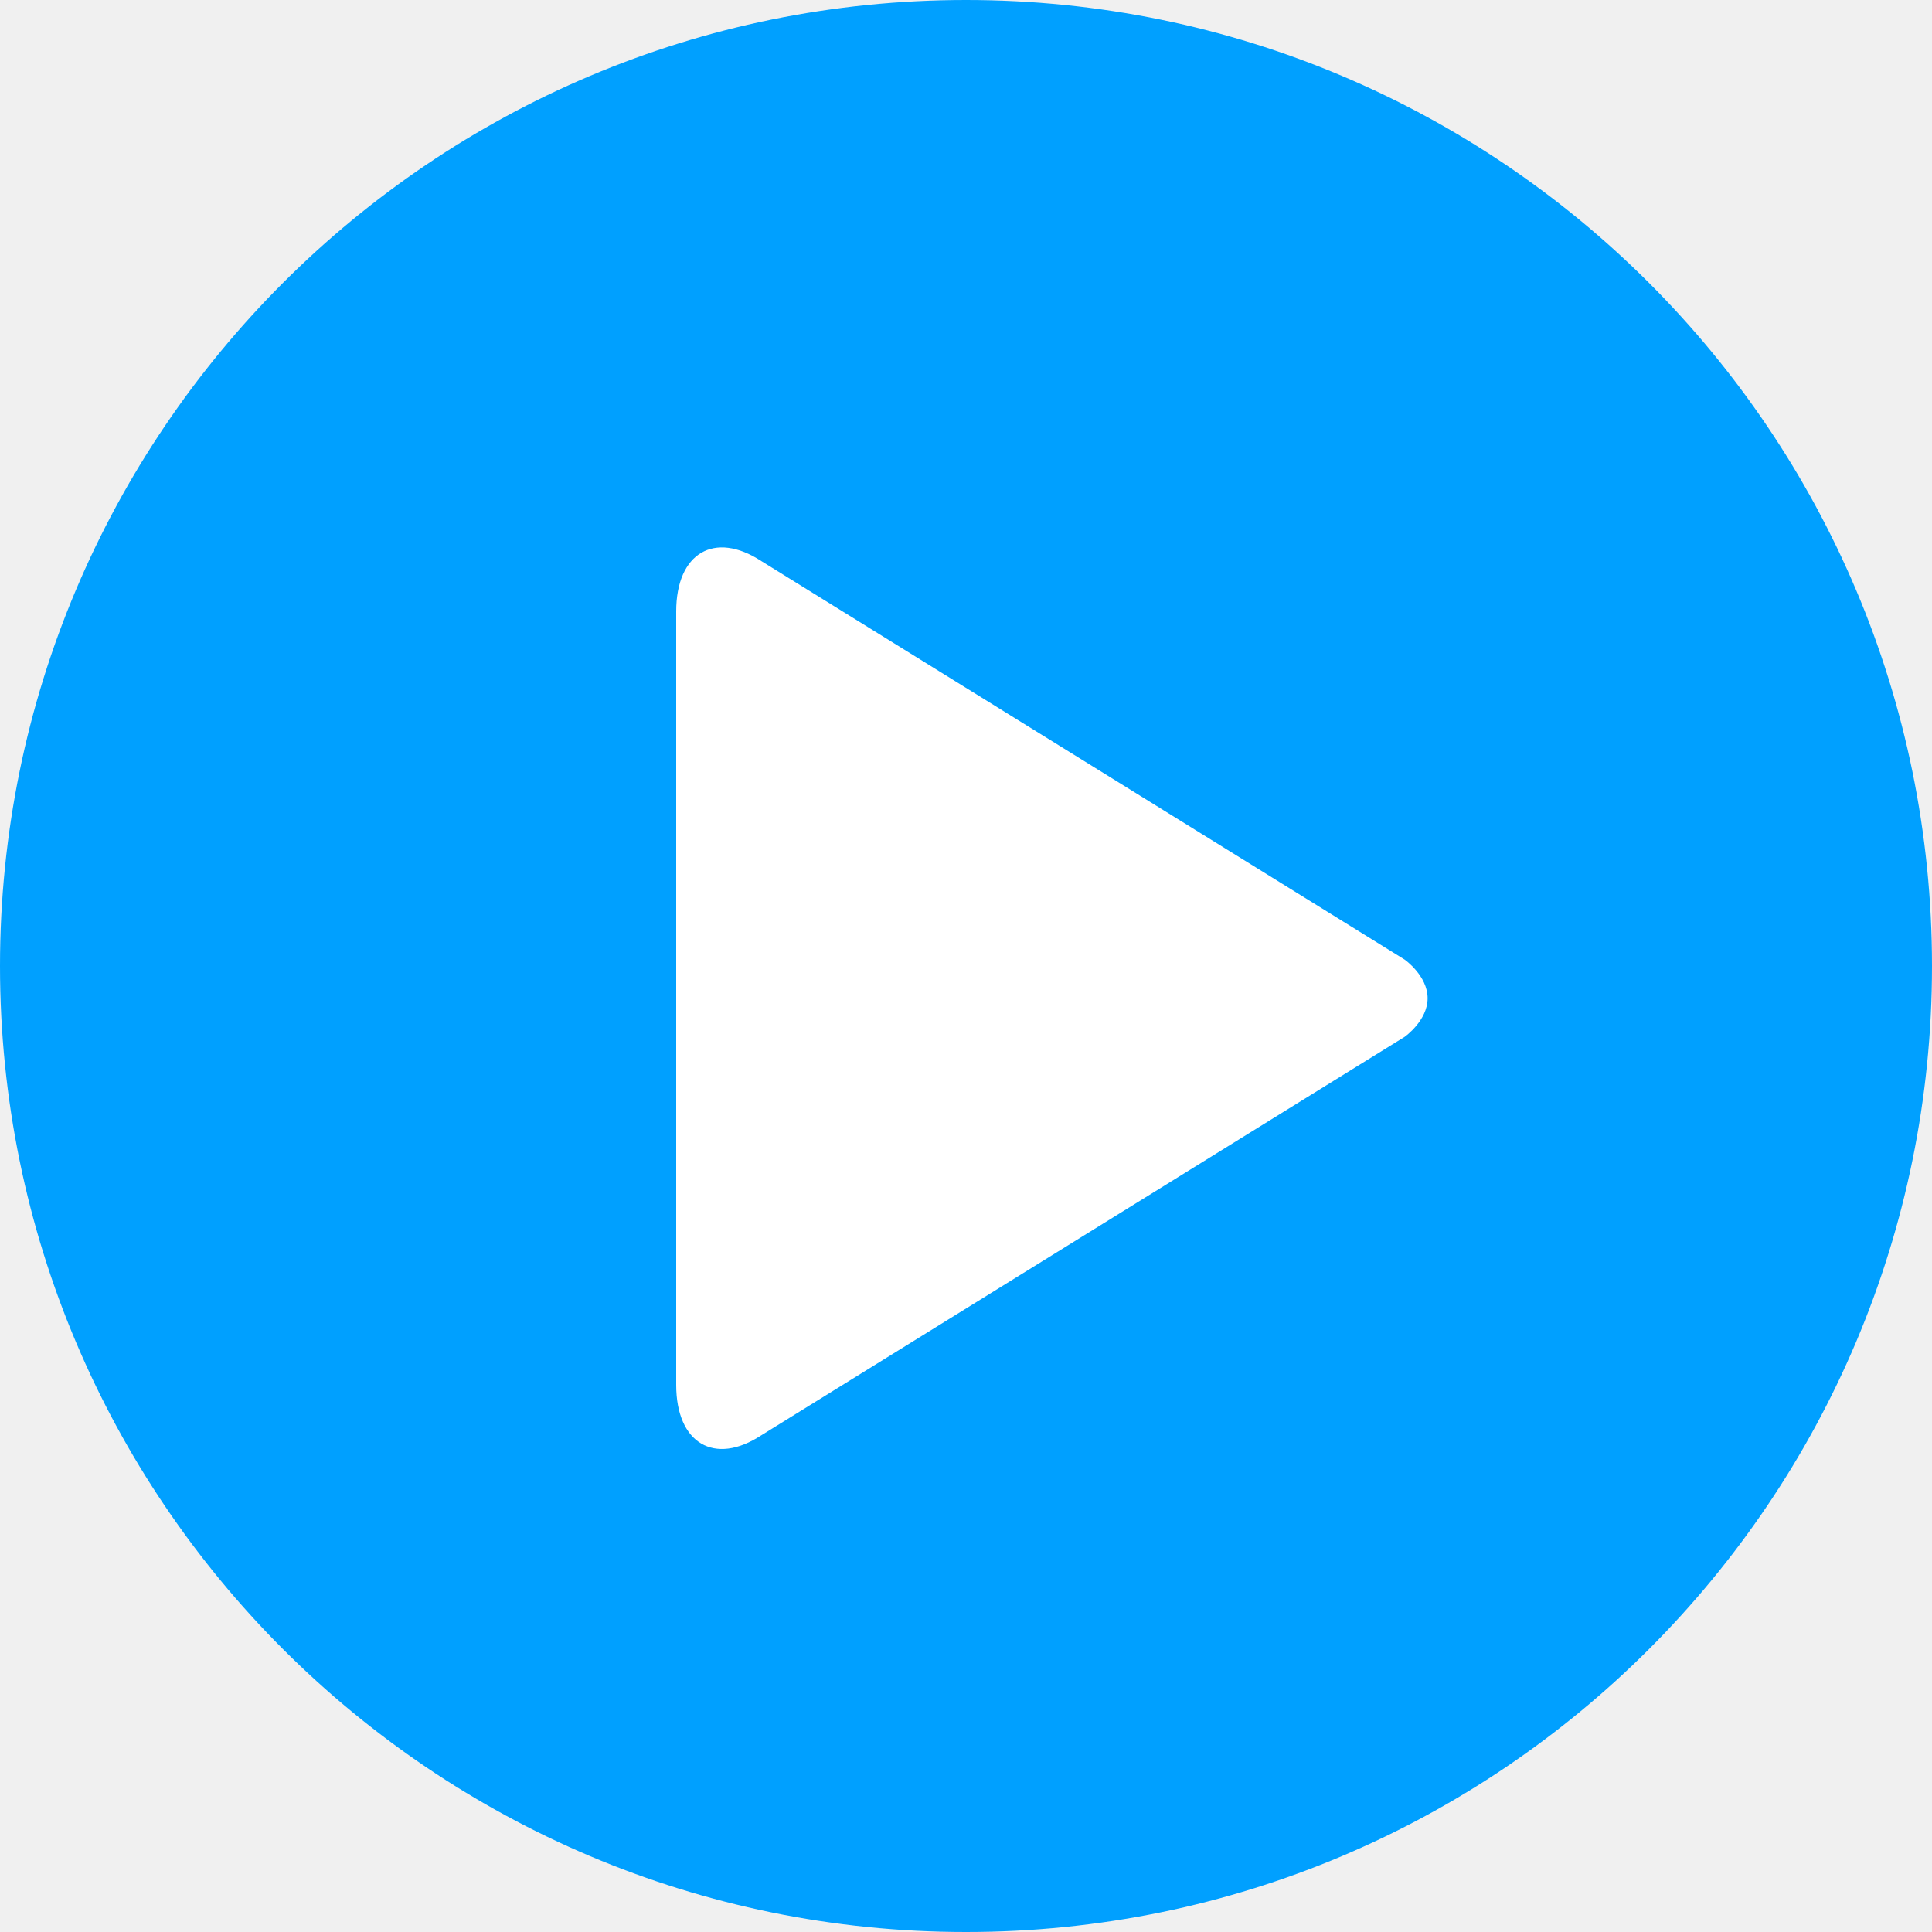
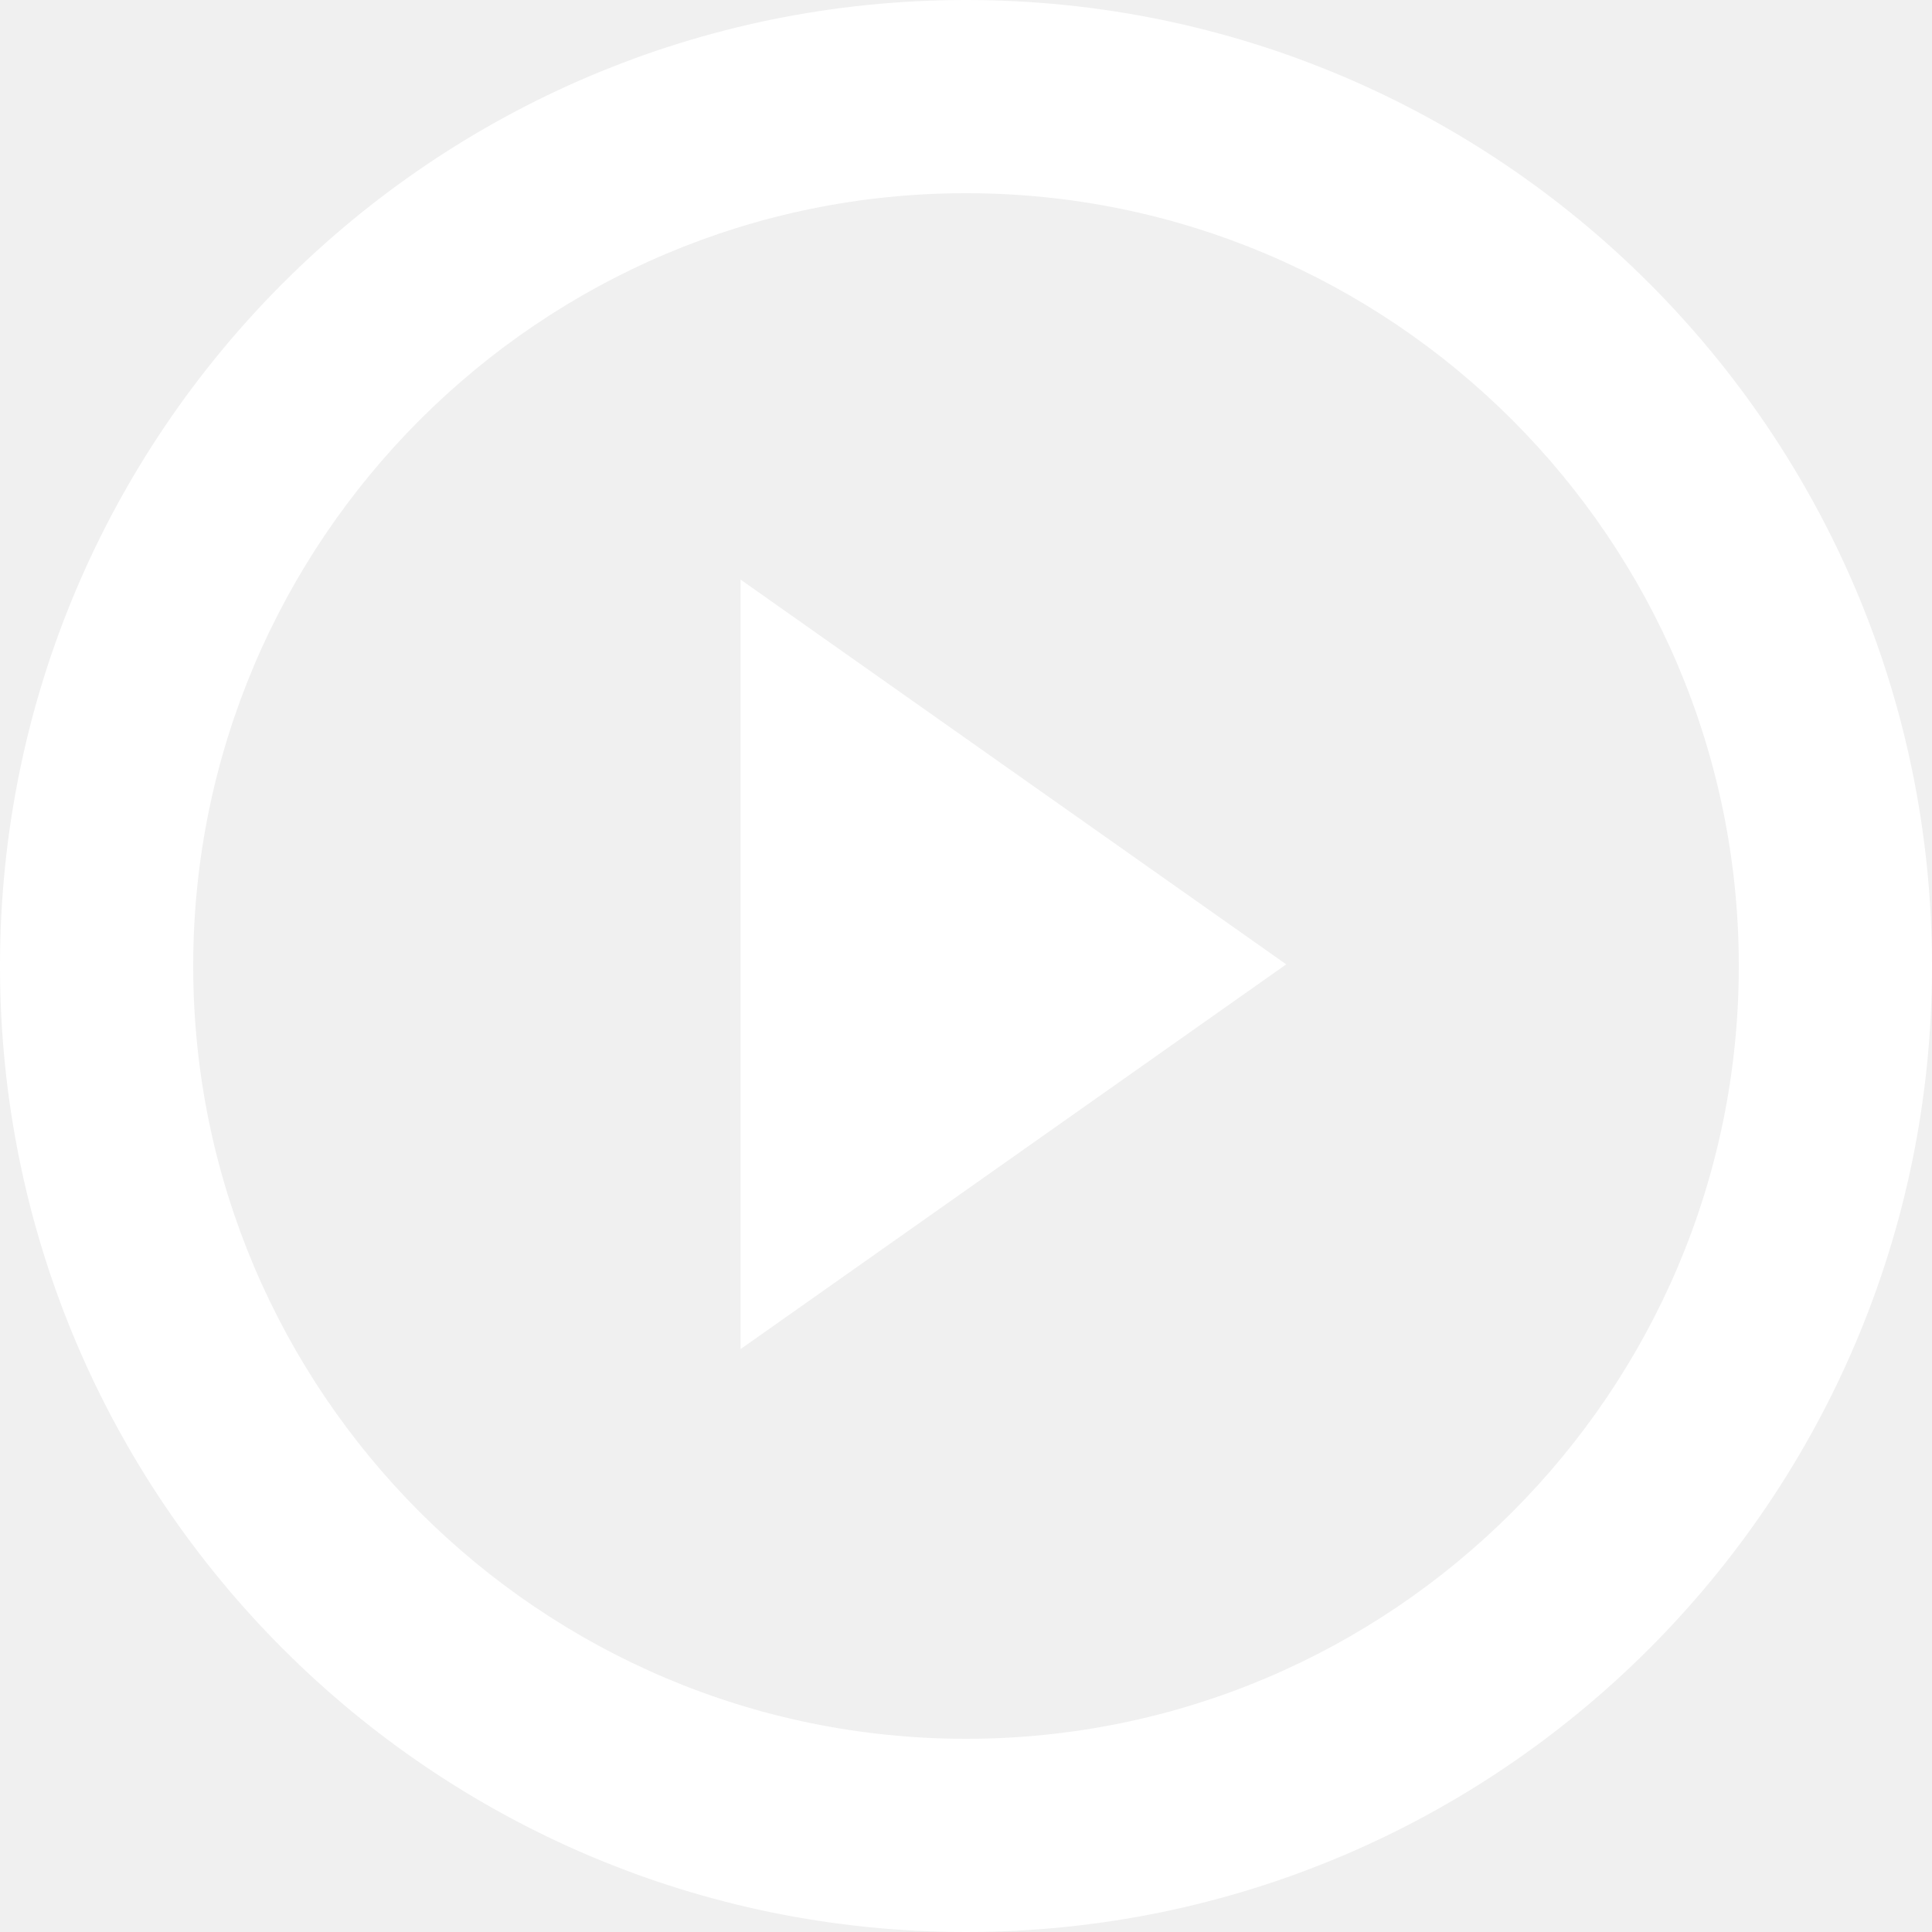
<svg xmlns="http://www.w3.org/2000/svg" width="60px" height="60px" viewBox="0 0 60 60" version="1.1">
  <defs />
-   <g id="05.100.00-OpenSource-Amplitude" stroke="none" stroke-width="1" fill="none" fill-rule="evenodd">
-     <g id="HD_05.100.00-521Website_OpenSource-Amplitude" transform="translate(-515, -772)">
-       <g id="Lead-in">
-         <g id="Player" transform="translate(368, 359)">
-           <g id="Controllers/Status/Info" transform="translate(0, 357)">
-             <g id="Controls" transform="translate(114, 56)">
-               <g id="Play/Pause" transform="translate(33, 0)">
-                 <g id="Oval-1">
-                   <circle fill="#00A0FF" cx="30" cy="30" r="30" />
-                   <path d="M43.625,29.803 L23.646,17.426 C22.189,16.474 21,17.173 21,18.988 L21,43.011 C21,44.823 22.188,45.529 23.646,44.573 L43.625,32.198 C43.625,32.198 44.336,31.698 44.336,31.001 C44.336,30.302 43.625,29.803 43.625,29.803 L43.625,29.803 Z" id="Play" fill="#FFFFFF" />
-                 </g>
-               </g>
-             </g>
-           </g>
+   <g id="Screens" stroke="none" stroke-width="1" fill="none" fill-rule="evenodd">
+     <g id="Player" transform="translate(-158, -510)" fill="#FFFFFF">
+       <g id="Controls" transform="translate(24, 504)">
+         <g id="Play" transform="translate(128, 0)">
+           <path d="M36,6 C19.44,6 6,19.44 6,36 C6,52.56 19.44,66 36,66 C52.56,66 66,52.56 66,36 C66,19.44 52.56,6 36,6 Z M36,60 C22.77,60 12,49.23 12,36 C12,22.77 22.77,12 36,12 C49.23,12 60,22.77 60,36 C60,49.23 49.23,60 36,60 Z M45.945,35.949 L29,47.897 L29,24 L45.945,35.949 Z" id="Shape" />
        </g>
      </g>
    </g>
  </g>
</svg>
